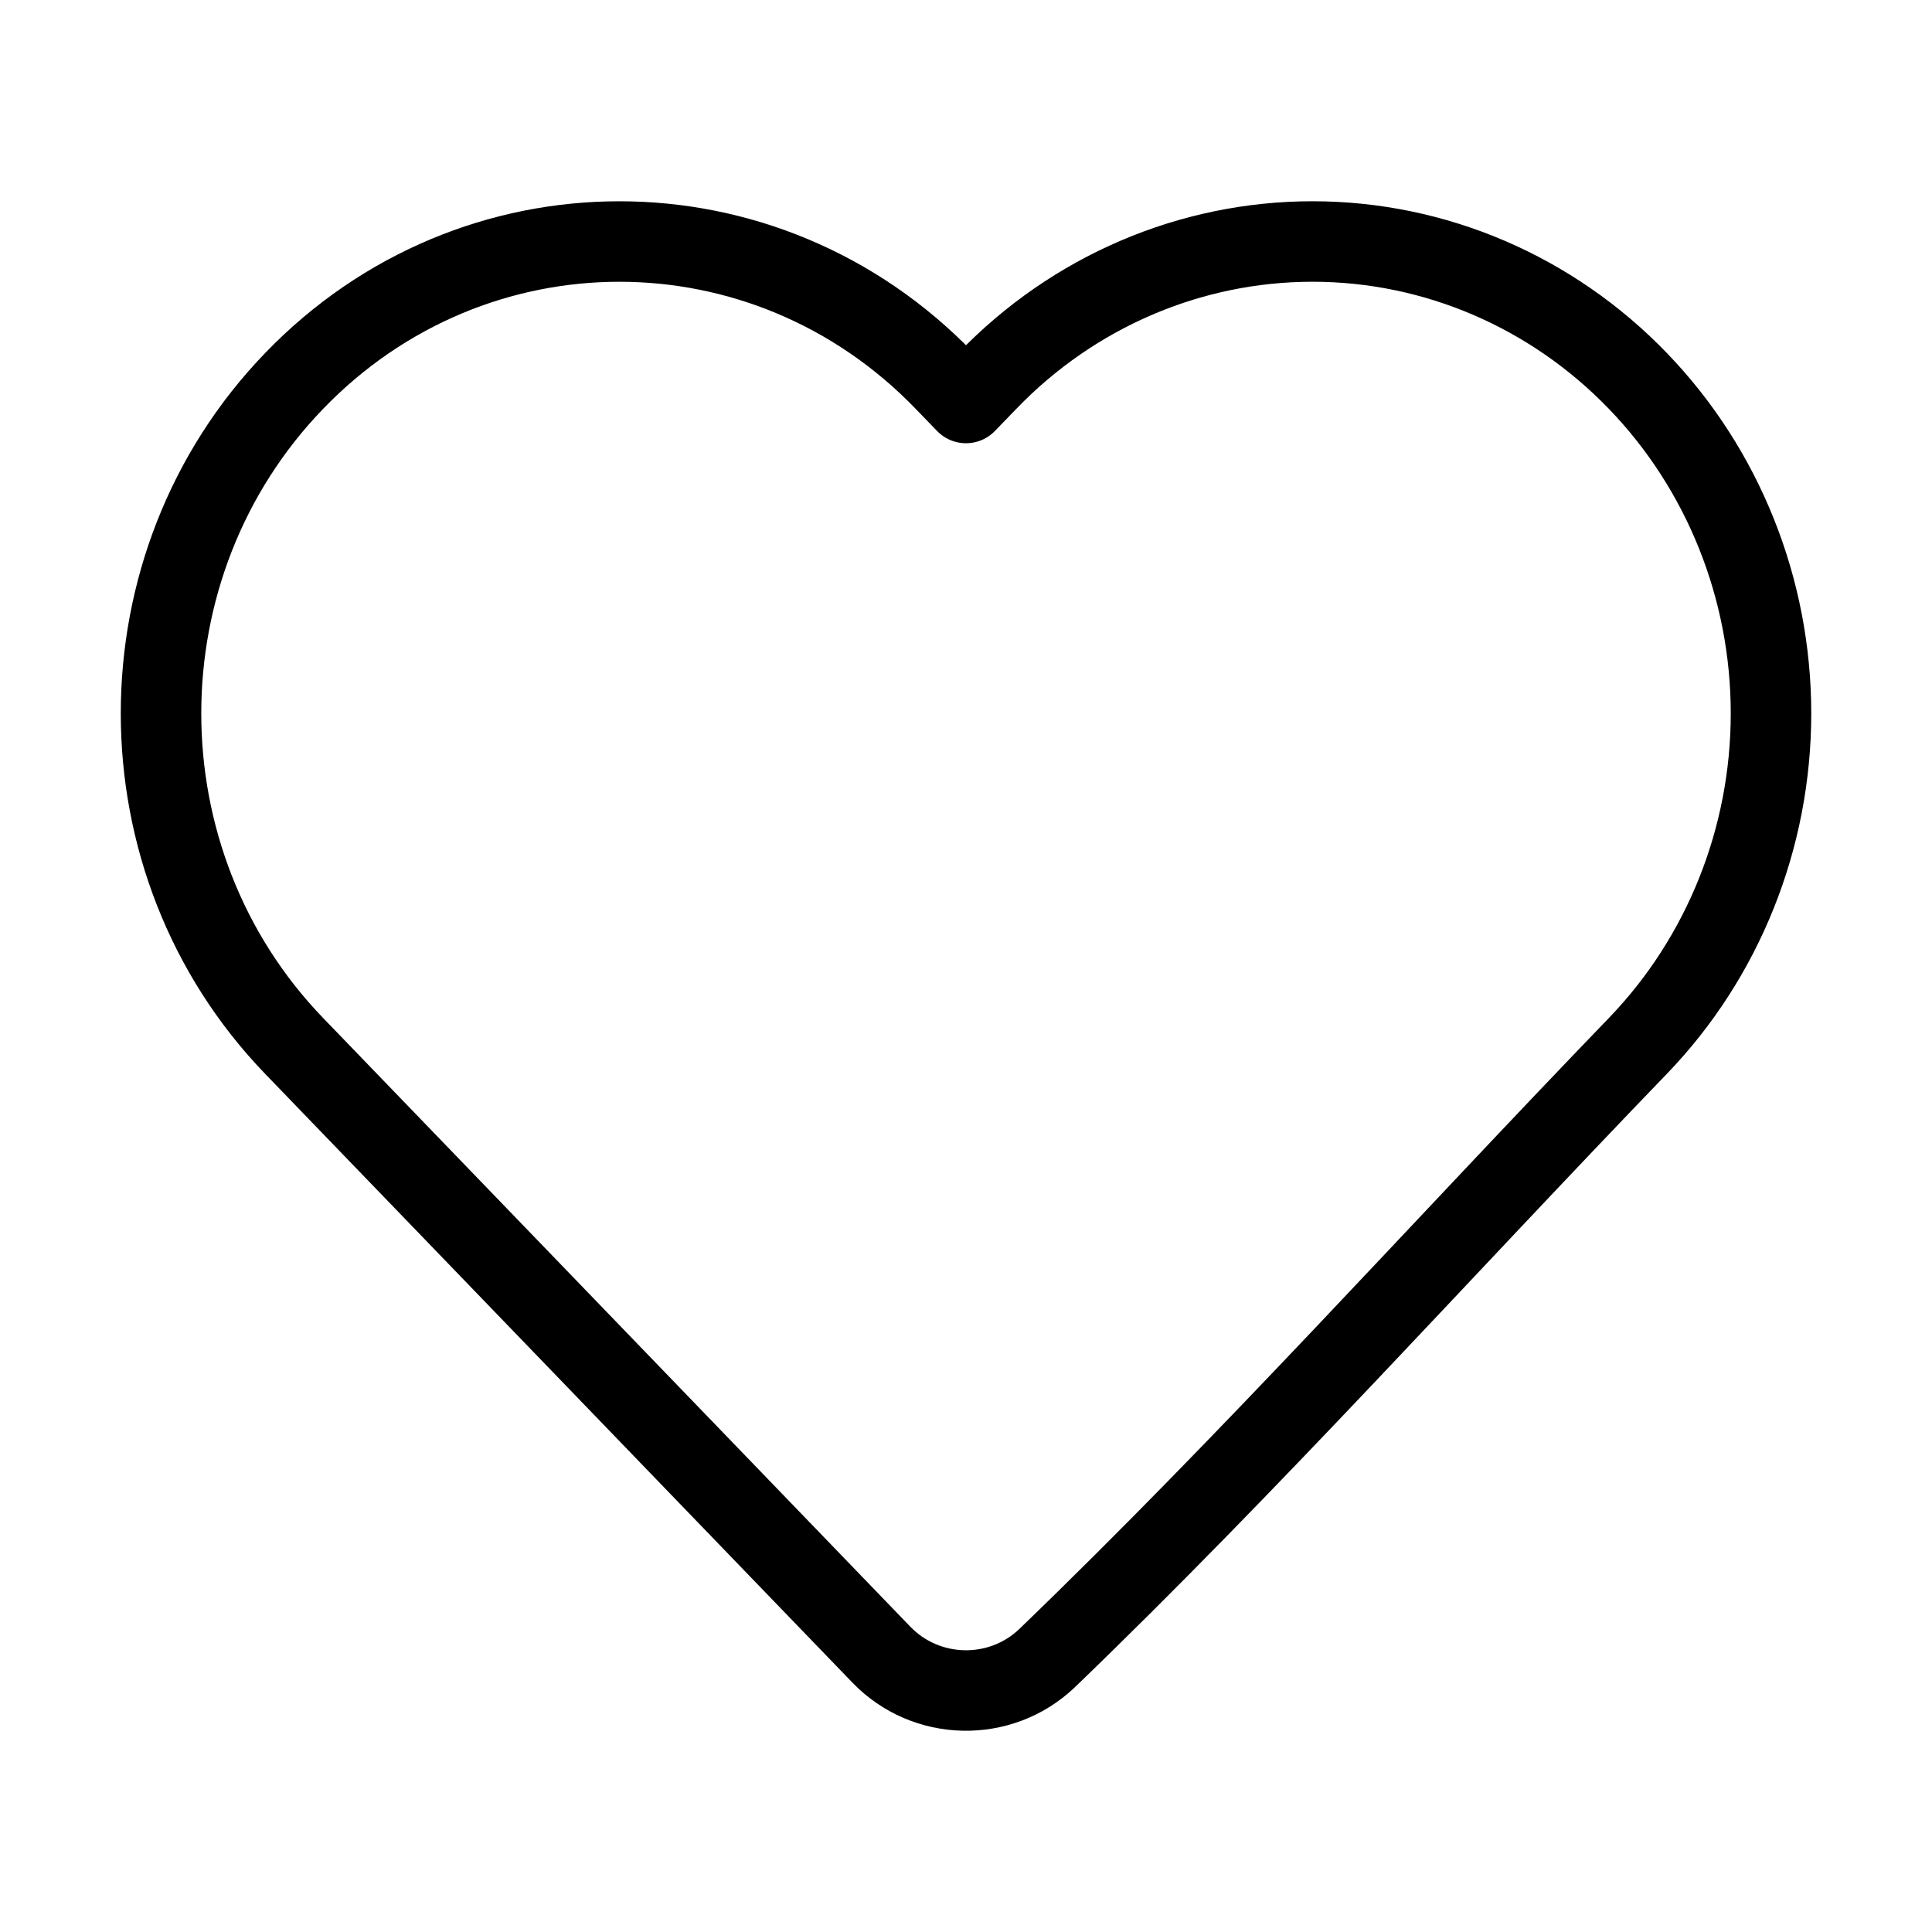
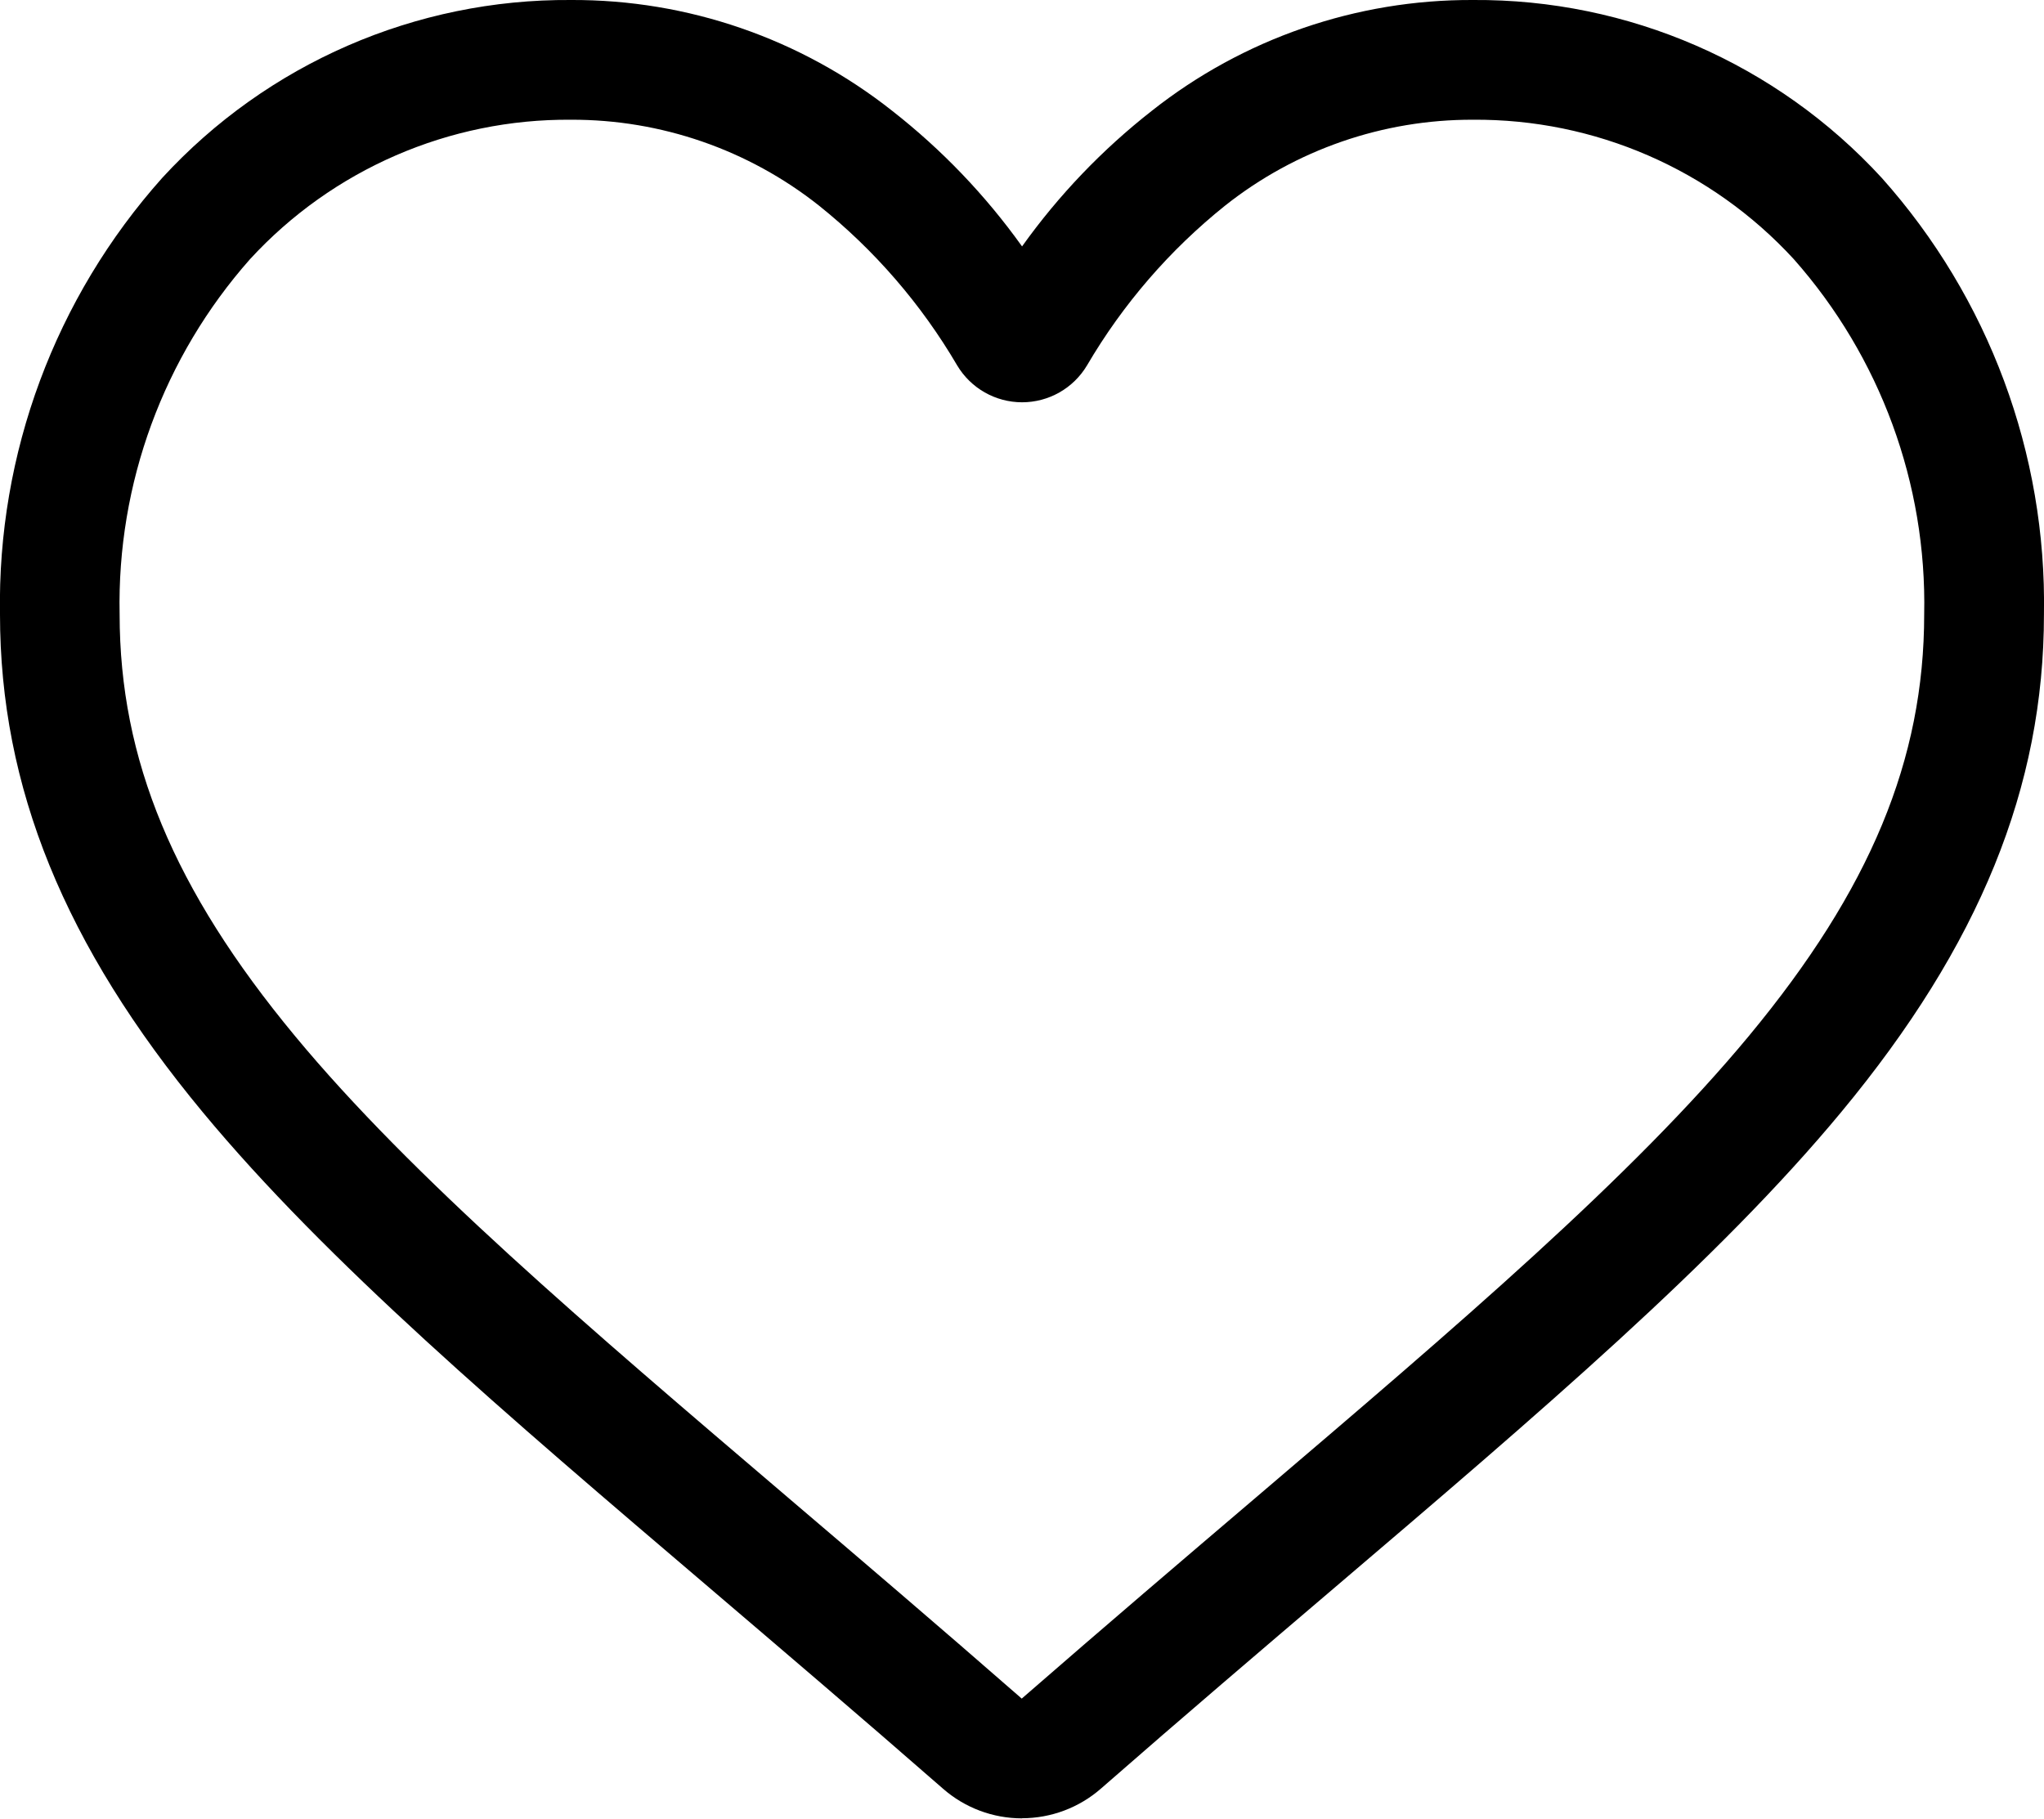
- <svg xmlns="http://www.w3.org/2000/svg" stroke-width="1" viewBox="0 0 24 24" fill="none">
-   <path d="M22 8.862C22 10.409 21.406 11.894 20.346 12.993C17.905 15.523 15.537 18.161 13.005 20.6C12.425 21.151 11.504 21.13 10.949 20.555L3.654 12.993C1.449 10.707 1.449 7.017 3.654 4.732C5.88 2.423 9.508 2.423 11.735 4.732L12 5.006L12.265 4.732C13.332 3.624 14.786 3 16.305 3C17.824 3 19.278 3.624 20.346 4.732C21.406 5.83 22 7.316 22 8.862Z" stroke="currentColor" stroke-linejoin="round" />
+ <svg xmlns="http://www.w3.org/2000/svg" viewBox="0 0 89.089 79.261">
+   <g id="heart" transform="translate(-865 -790)">
+     <path id="heart-2" data-name="heart" d="M44.545,79.261A5.224,5.224,0,0,1,41.1,77.967c-3.6-3.147-7.069-6.1-10.13-8.713l-.016-.014C21.979,61.592,14.229,54.986,8.836,48.479,2.808,41.205,0,34.308,0,26.774A27.845,27.845,0,0,1,7.068,7.757,23.957,23.957,0,0,1,24.888,0a22.409,22.409,0,0,1,14,4.832,28.639,28.639,0,0,1,5.659,5.909A28.641,28.641,0,0,1,50.2,4.832,22.409,22.409,0,0,1,64.2,0a23.958,23.958,0,0,1,17.82,7.757,27.844,27.844,0,0,1,7.067,19.017c0,7.534-2.807,14.431-8.835,21.7-5.393,6.507-13.143,13.112-22.117,20.76-3.067,2.613-6.542,5.575-10.149,8.729a5.228,5.228,0,0,1-3.443,1.293ZM24.888,5.219A18.8,18.8,0,0,0,10.9,11.294a22.651,22.651,0,0,0-5.686,15.48c0,6.337,2.355,12,7.636,18.376,5.1,6.159,12.7,12.628,21.485,20.119l.016.014c3.073,2.619,6.556,5.588,10.182,8.758,3.647-3.176,7.136-6.15,10.215-8.773,8.789-7.491,16.38-13.959,21.484-20.118,5.28-6.371,7.635-12.039,7.635-18.376a22.651,22.651,0,0,0-5.686-15.48A18.794,18.794,0,0,0,64.2,5.219,17.308,17.308,0,0,0,53.4,8.96a25.324,25.324,0,0,0-6.022,6.968,3.294,3.294,0,0,1-5.659,0A25.3,25.3,0,0,0,35.693,8.96,17.308,17.308,0,0,0,24.888,5.219Zm0,0" transform="translate(865 790)" />
+   </g>
</svg>
